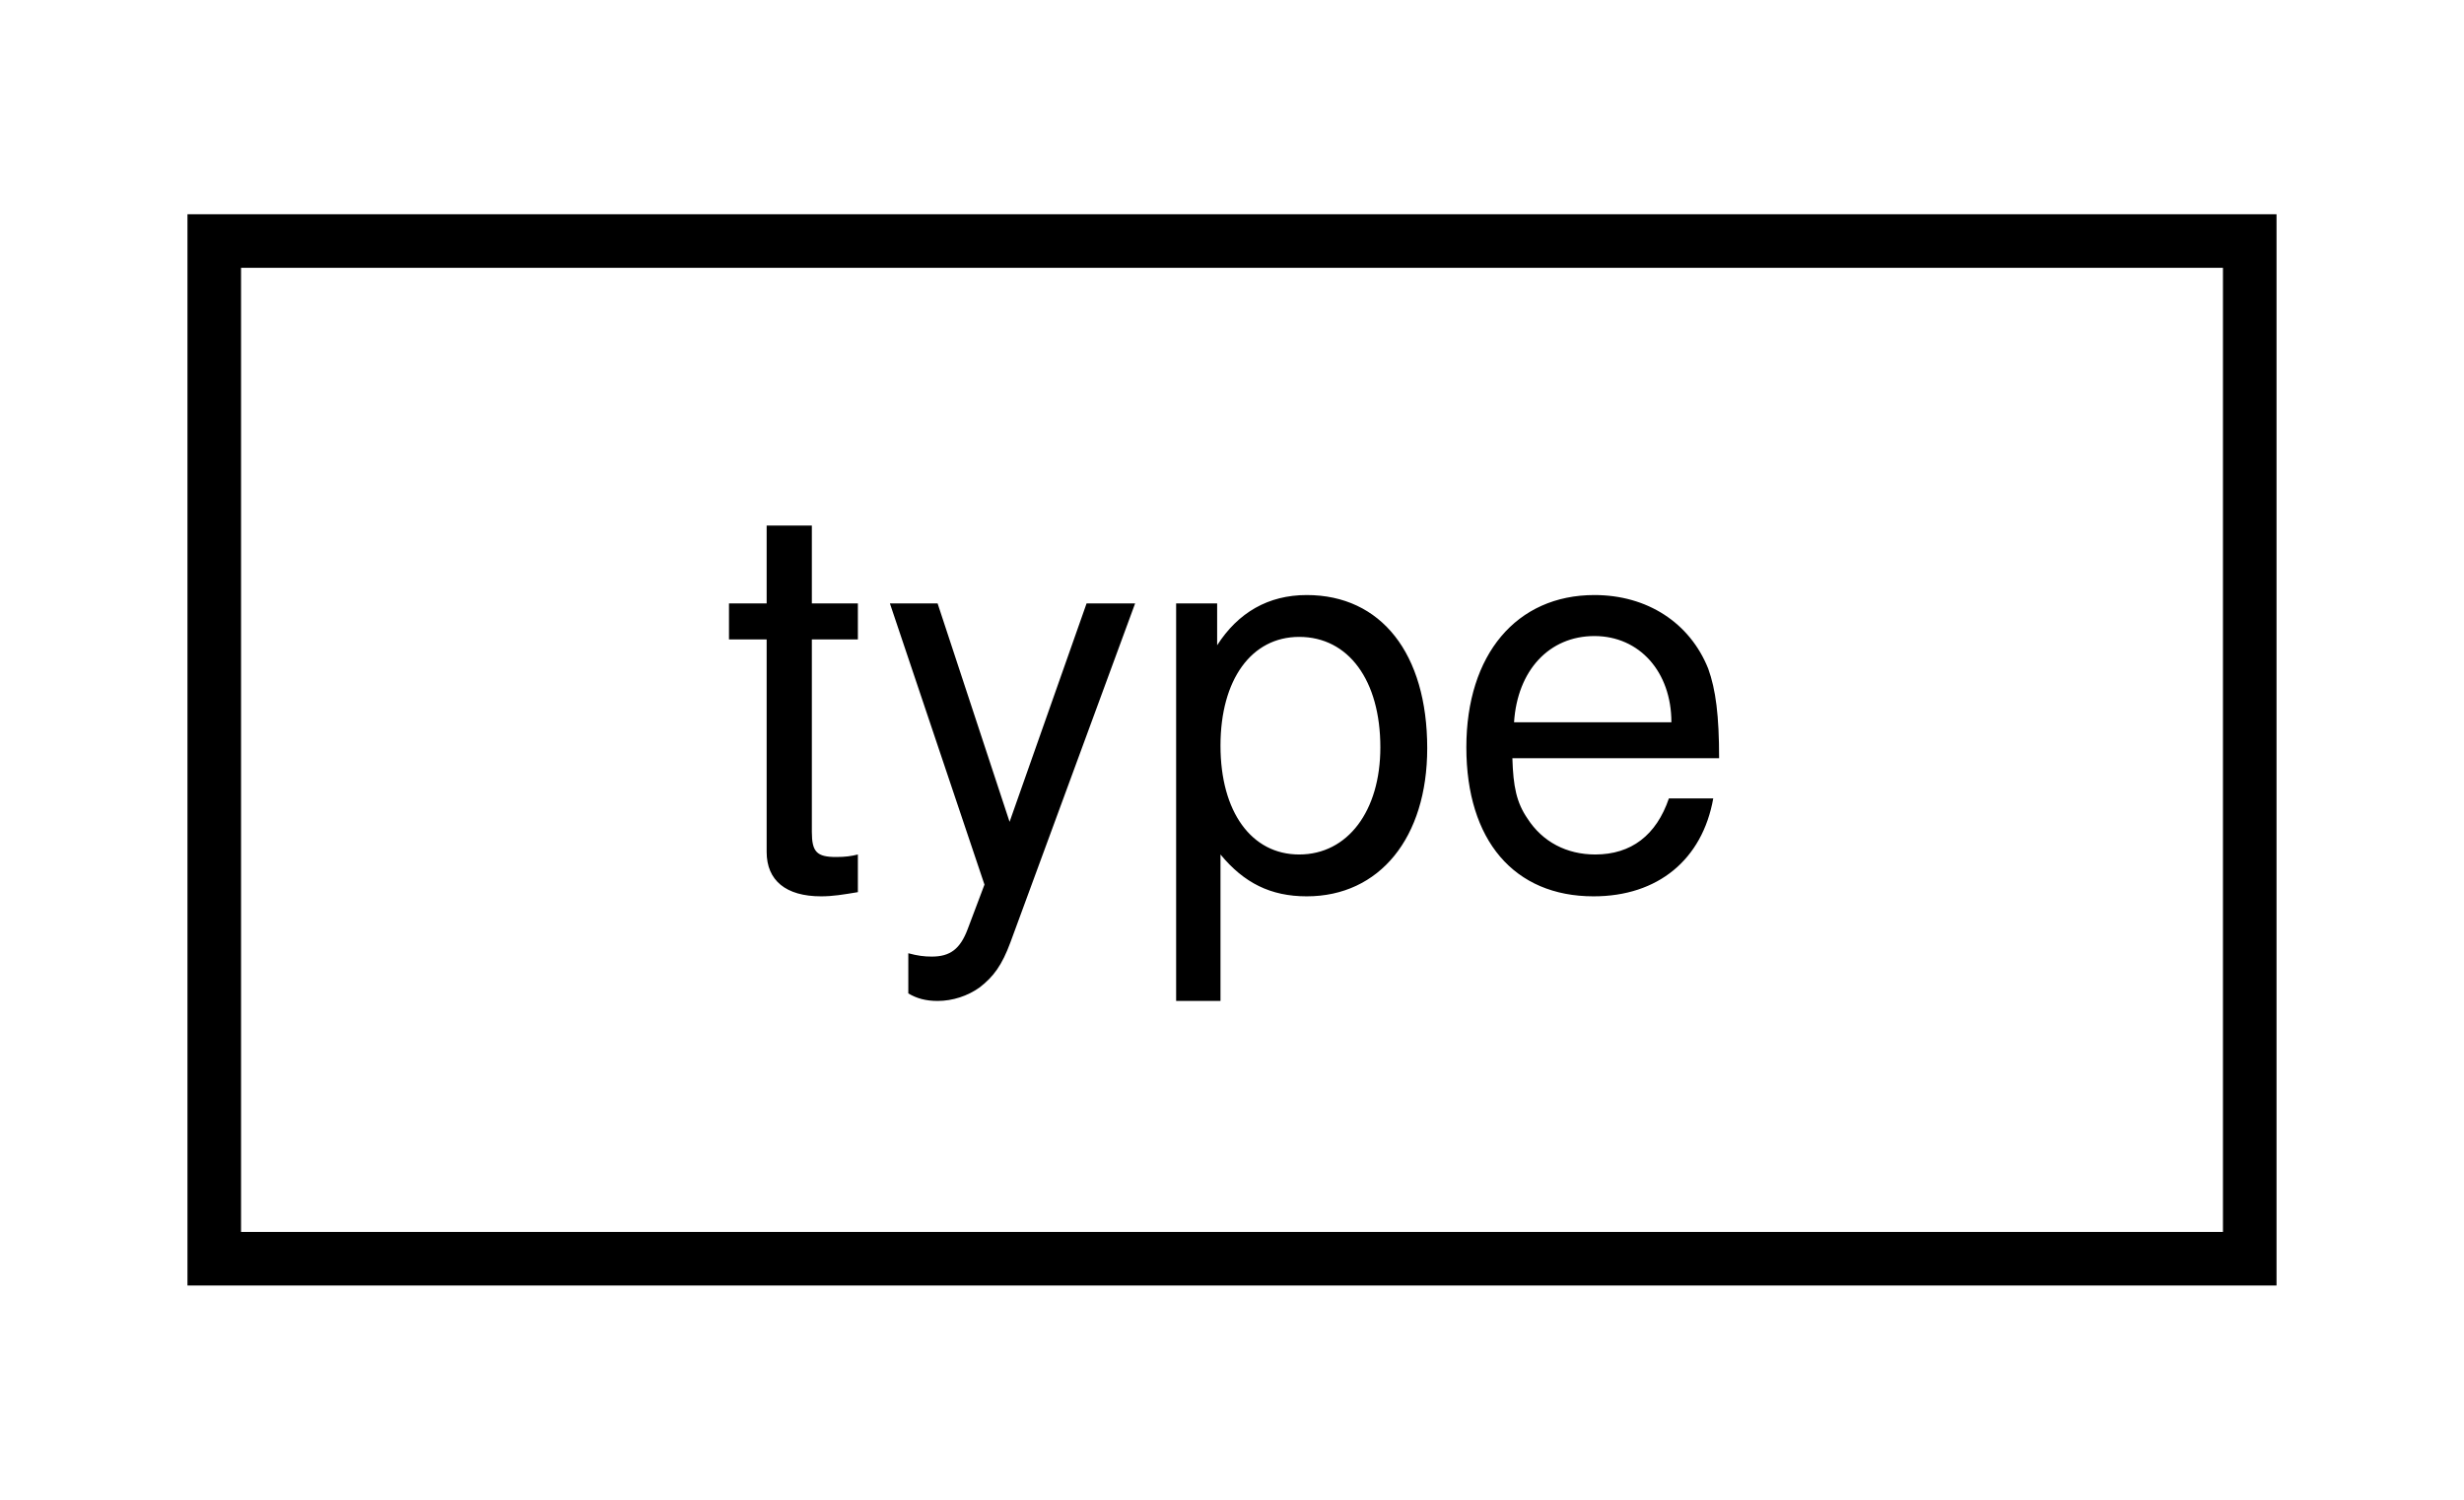
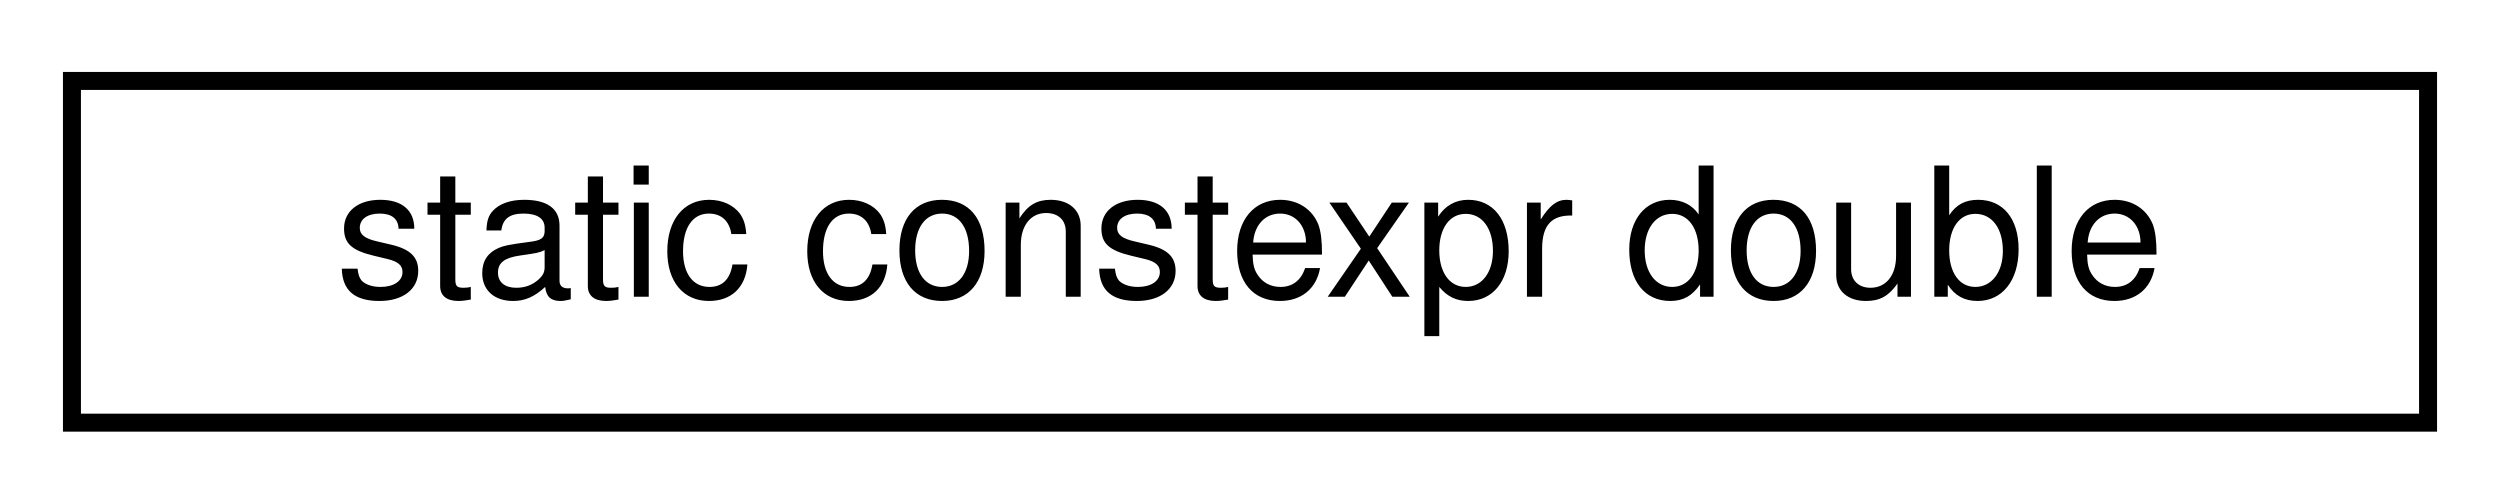
- <svg xmlns="http://www.w3.org/2000/svg" xmlns:xlink="http://www.w3.org/1999/xlink" width="46pt" height="28pt" viewBox="0.00 0.00 46.00 28.00">
+ <svg xmlns="http://www.w3.org/2000/svg" xmlns:xlink="http://www.w3.org/1999/xlink" width="139pt" height="28pt" viewBox="0.00 0.00 139.00 28.00">
  <g id="graph0" class="graph" transform="scale(1 1) rotate(0) translate(4 24)">
    <g id="node1" class="node">
      <g id="a_node1">
-         <a xlink:href="classstd_1_1conditional_3_01true_00_01NullCheckDereferencer_3_01typename_01ValueType_1_1SharedPo3ee037d7a7f048c3ef201d5fba99a73b.html" target="_top" xlink:title=" ">
-           <polygon fill="none" stroke="#000000" points="0,-.5 0,-19.5 38,-19.5 38,-.5 0,-.5" />
-           <text text-anchor="middle" x="19" y="-7.5" font-family="Helvetica,sans-Serif" font-size="10.00" fill="#000000">type</text>
+         <a xlink:href="classstatic_01constexpr_01double.html" target="_top" xlink:title=" ">
+           <polygon fill="none" stroke="#000000" points="0,-.5 0,-19.5 131,-19.5 131,-.5 0,-.5" />
+           <text text-anchor="middle" x="65.5" y="-7.5" font-family="Helvetica,sans-Serif" font-size="10.00" fill="#000000">static constexpr double</text>
        </a>
      </g>
    </g>
  </g>
</svg>
